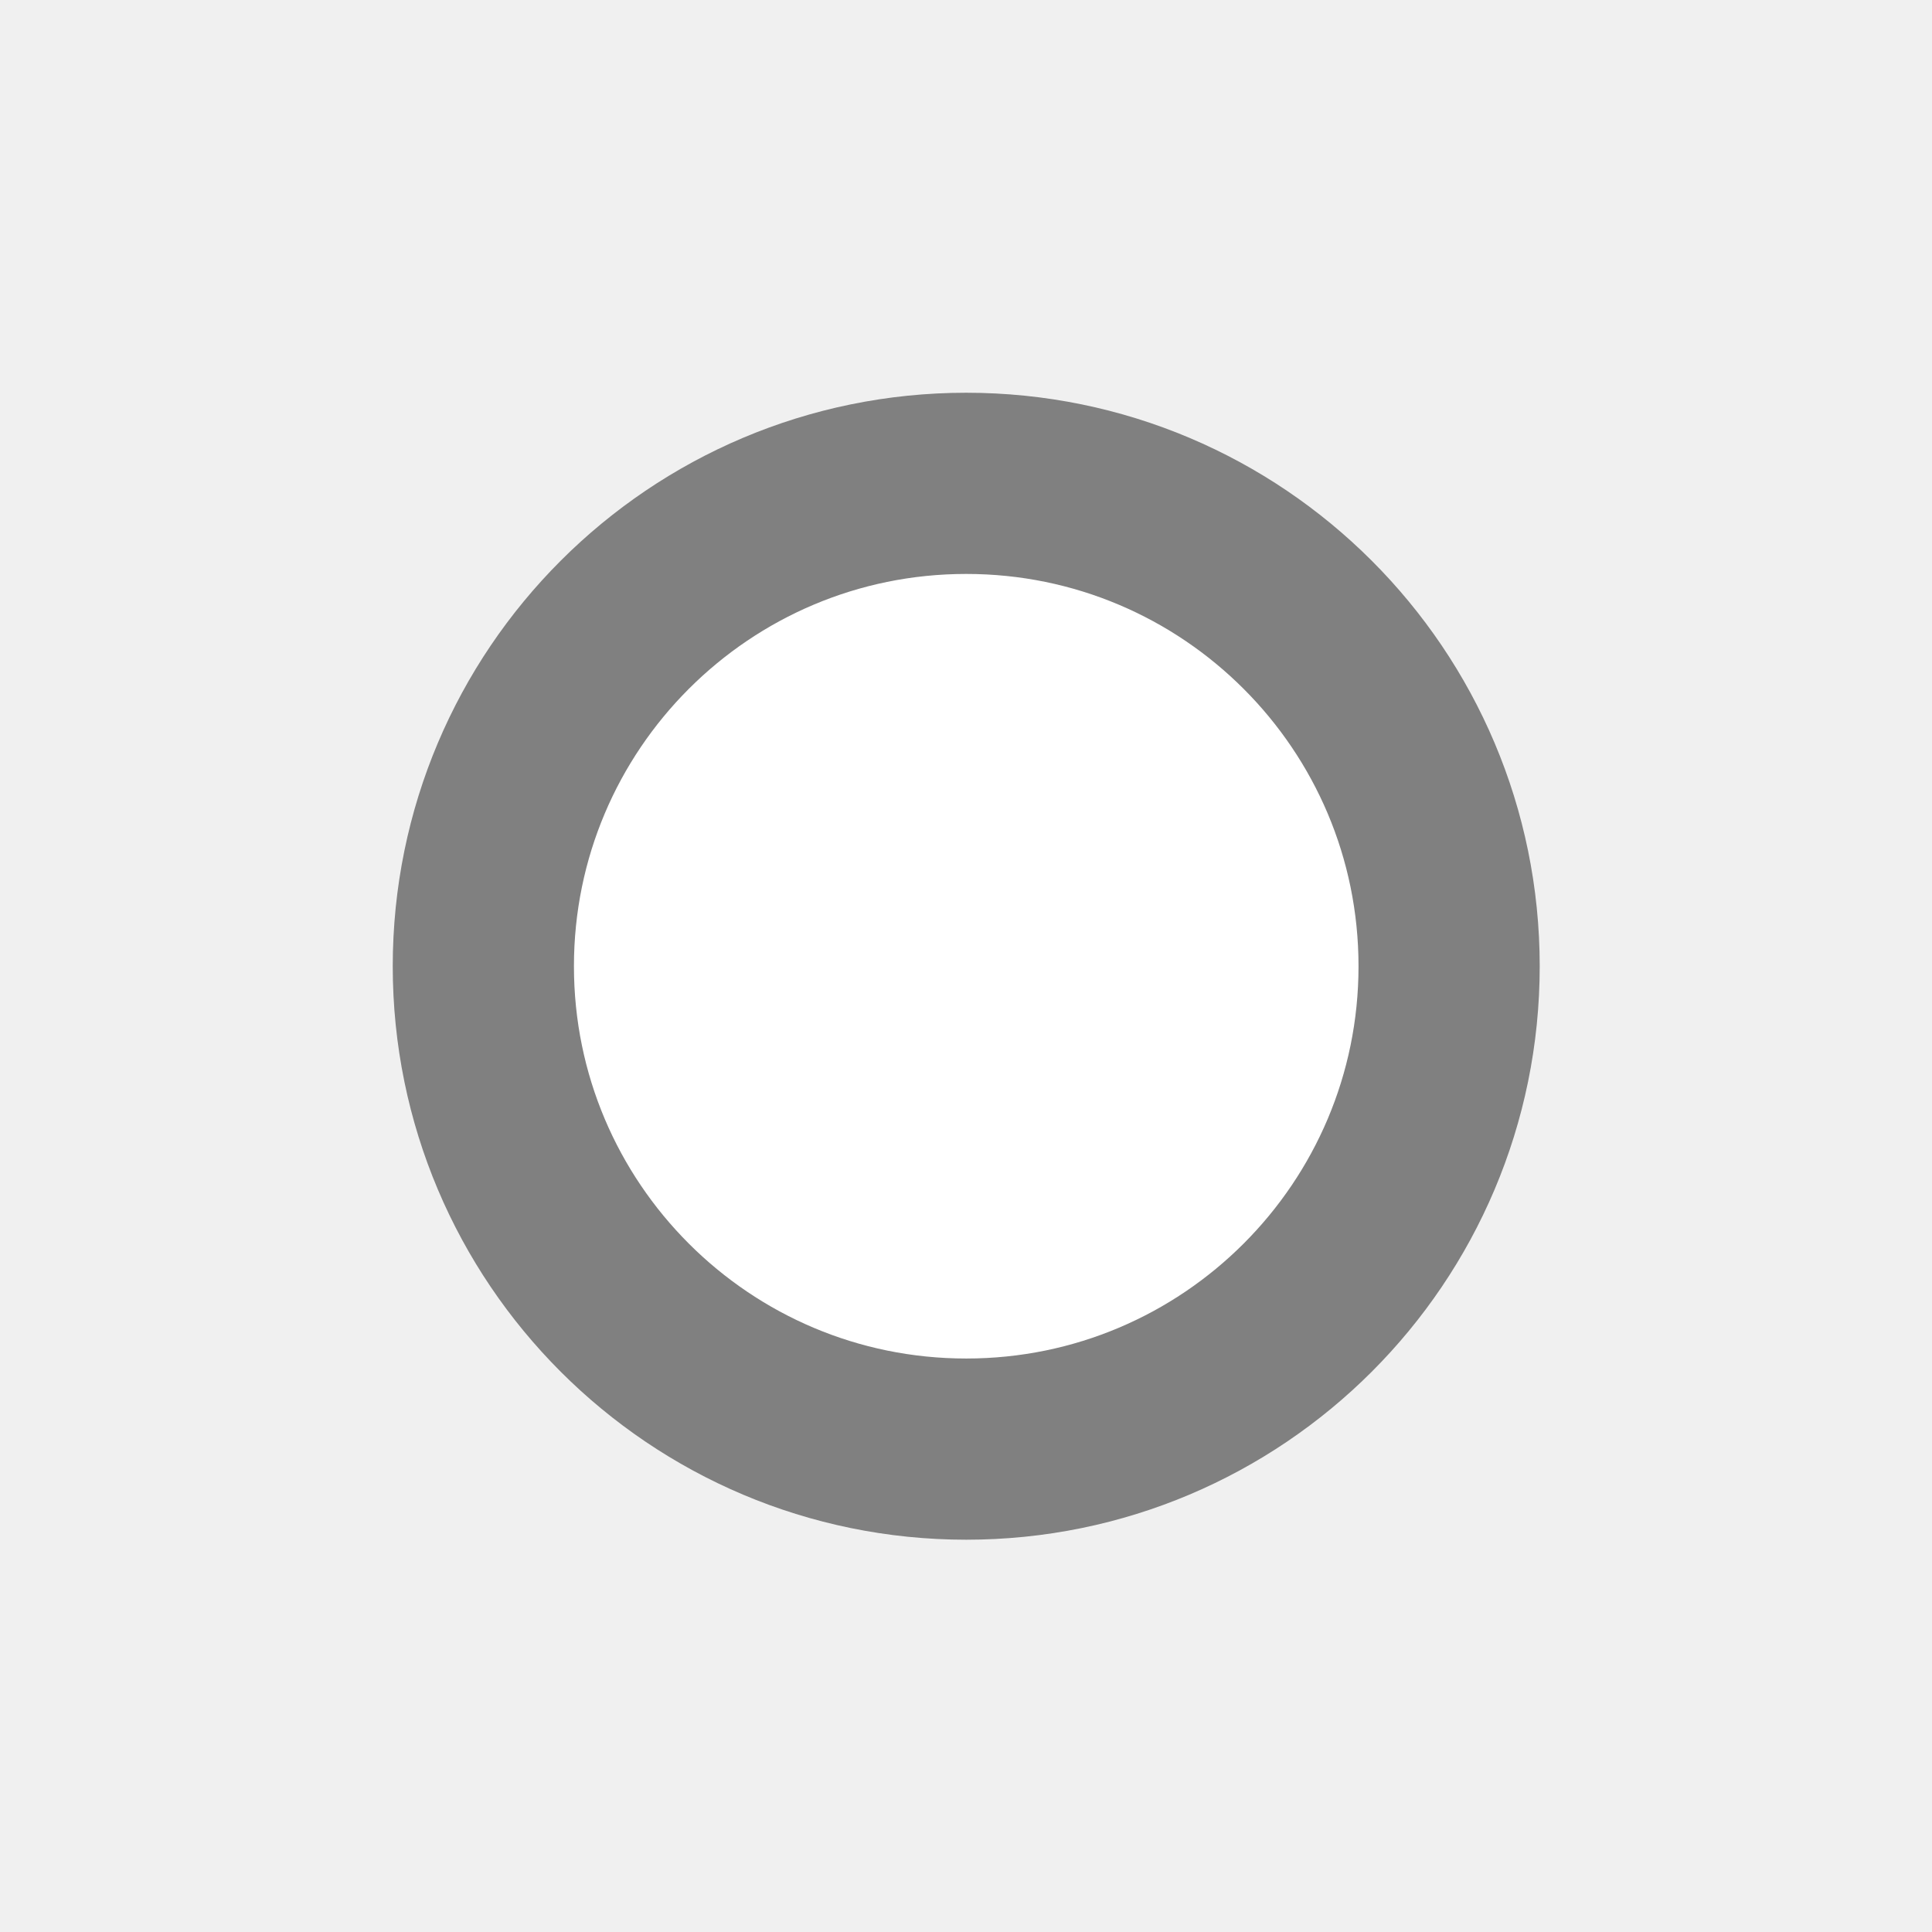
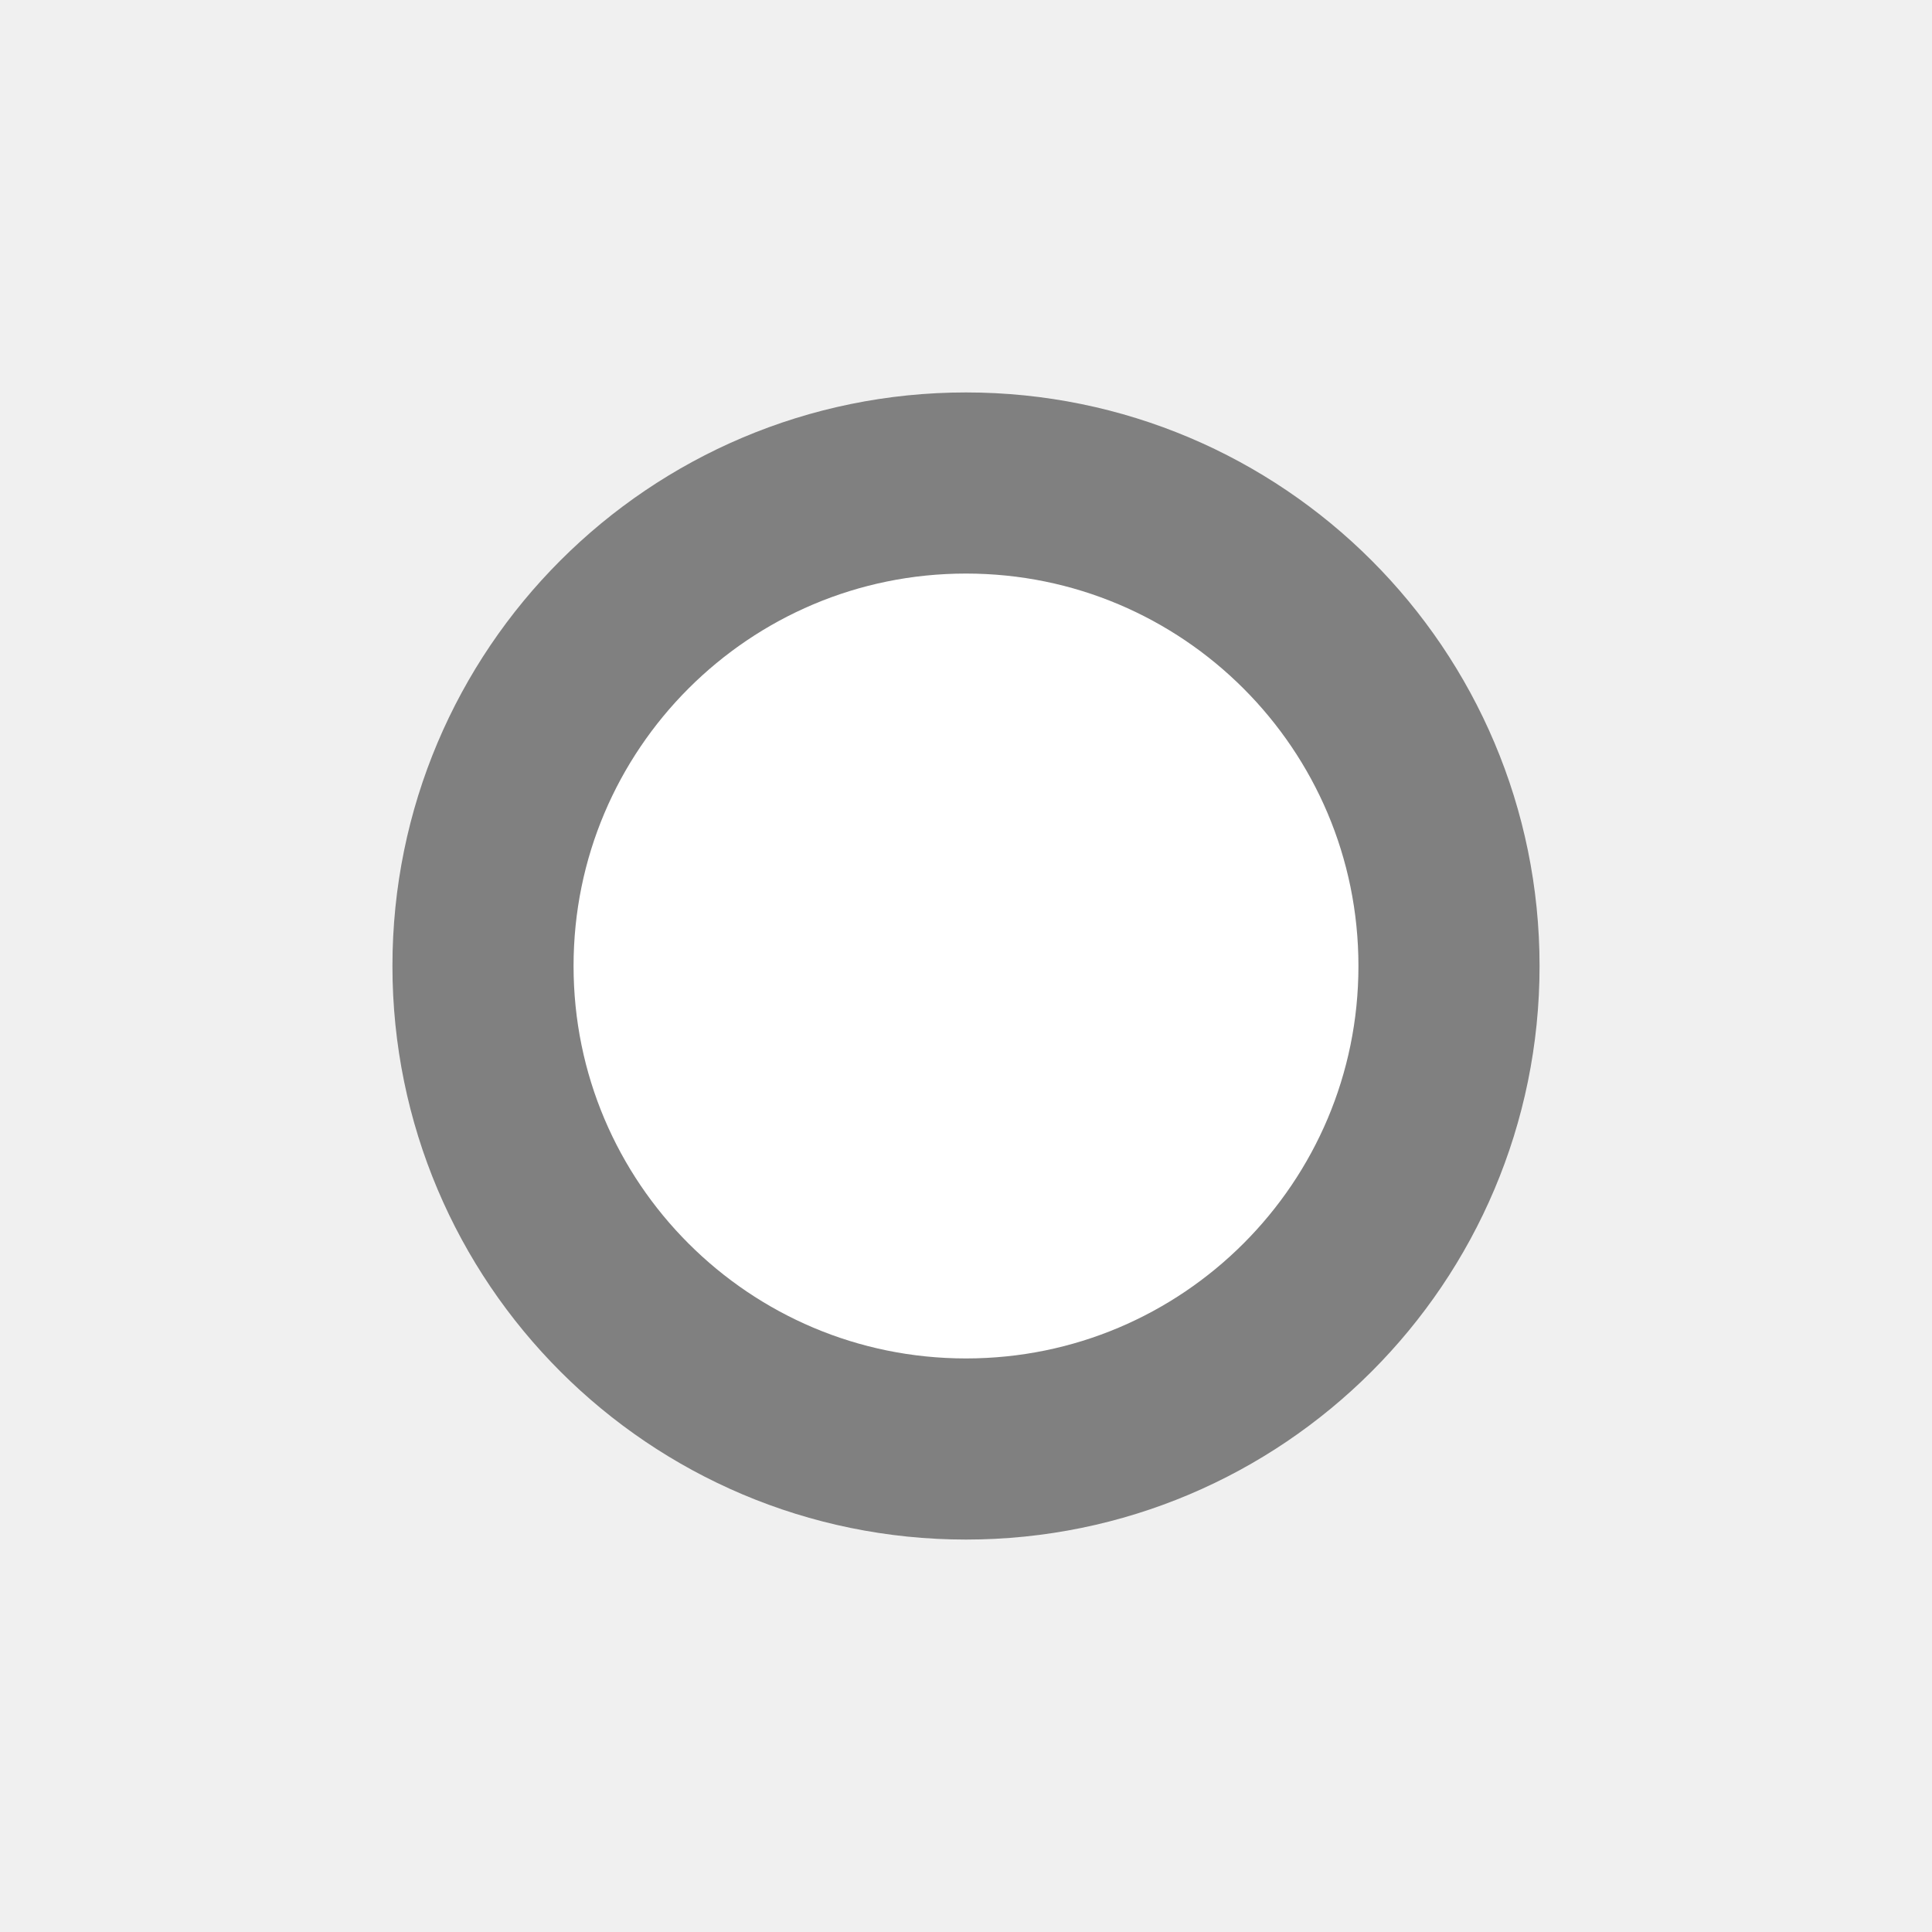
- <svg xmlns="http://www.w3.org/2000/svg" id="svg8" version="1.1" viewBox="0 0 4.233 4.233" height="16" width="16">
-   <defs id="defs2" />
-   <g id="layer1">
-     <circle r="1.058" cy="2.117" cx="2.117" id="path832" style="fill:#ffffff;fill-opacity:1;stroke:#808080;stroke-width:0.397;stroke-linecap:round;stroke-linejoin:round;stroke-miterlimit:4;stroke-dasharray:none" />
+ <svg xmlns="http://www.w3.org/2000/svg" version="1.1" id="svg1" width="16" height="16" viewBox="0 0 16 16">
+   <defs id="defs" />
+   <g id="layer1" style="display:inline">
+     <circle id="path1" r="4" cx="8" cy="8" style="fill:#ffffff;fill-opacity:1;stroke:#808080;stroke-width:1.5;stroke-linecap:round;stroke-linejoin:round;stroke-miterlimit:4;stroke-dasharray:none" />
  </g>
</svg>
